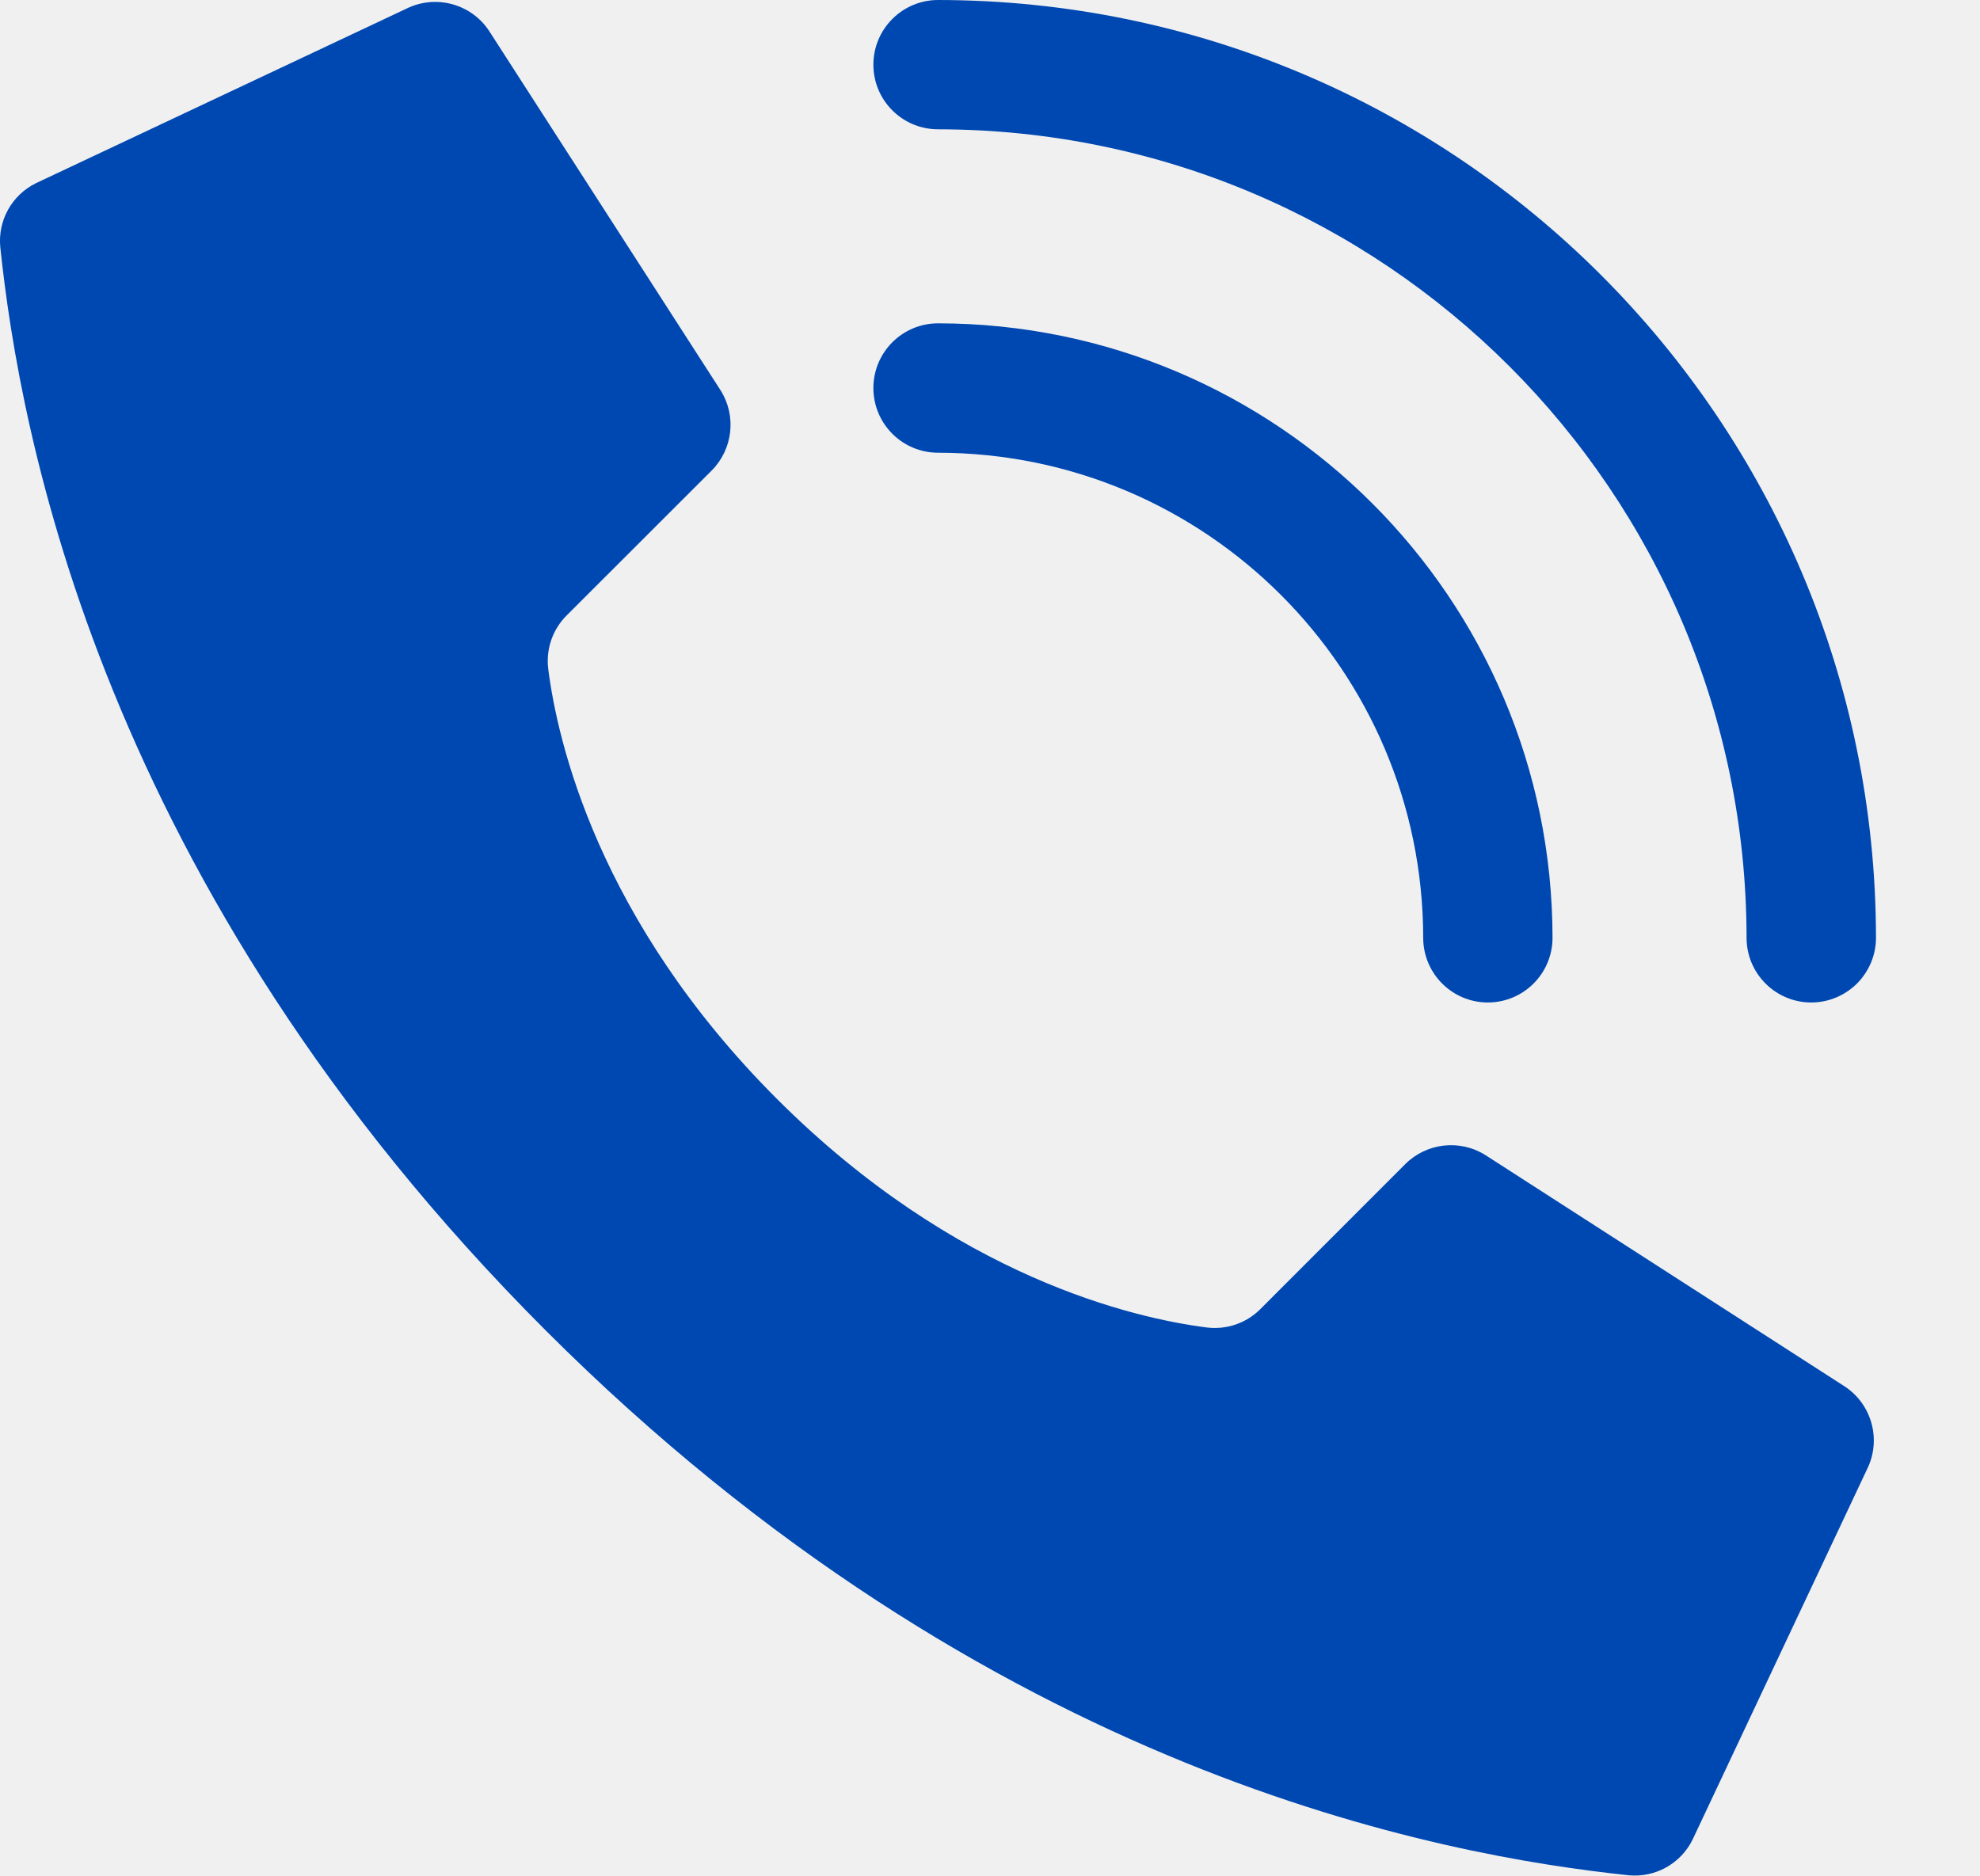
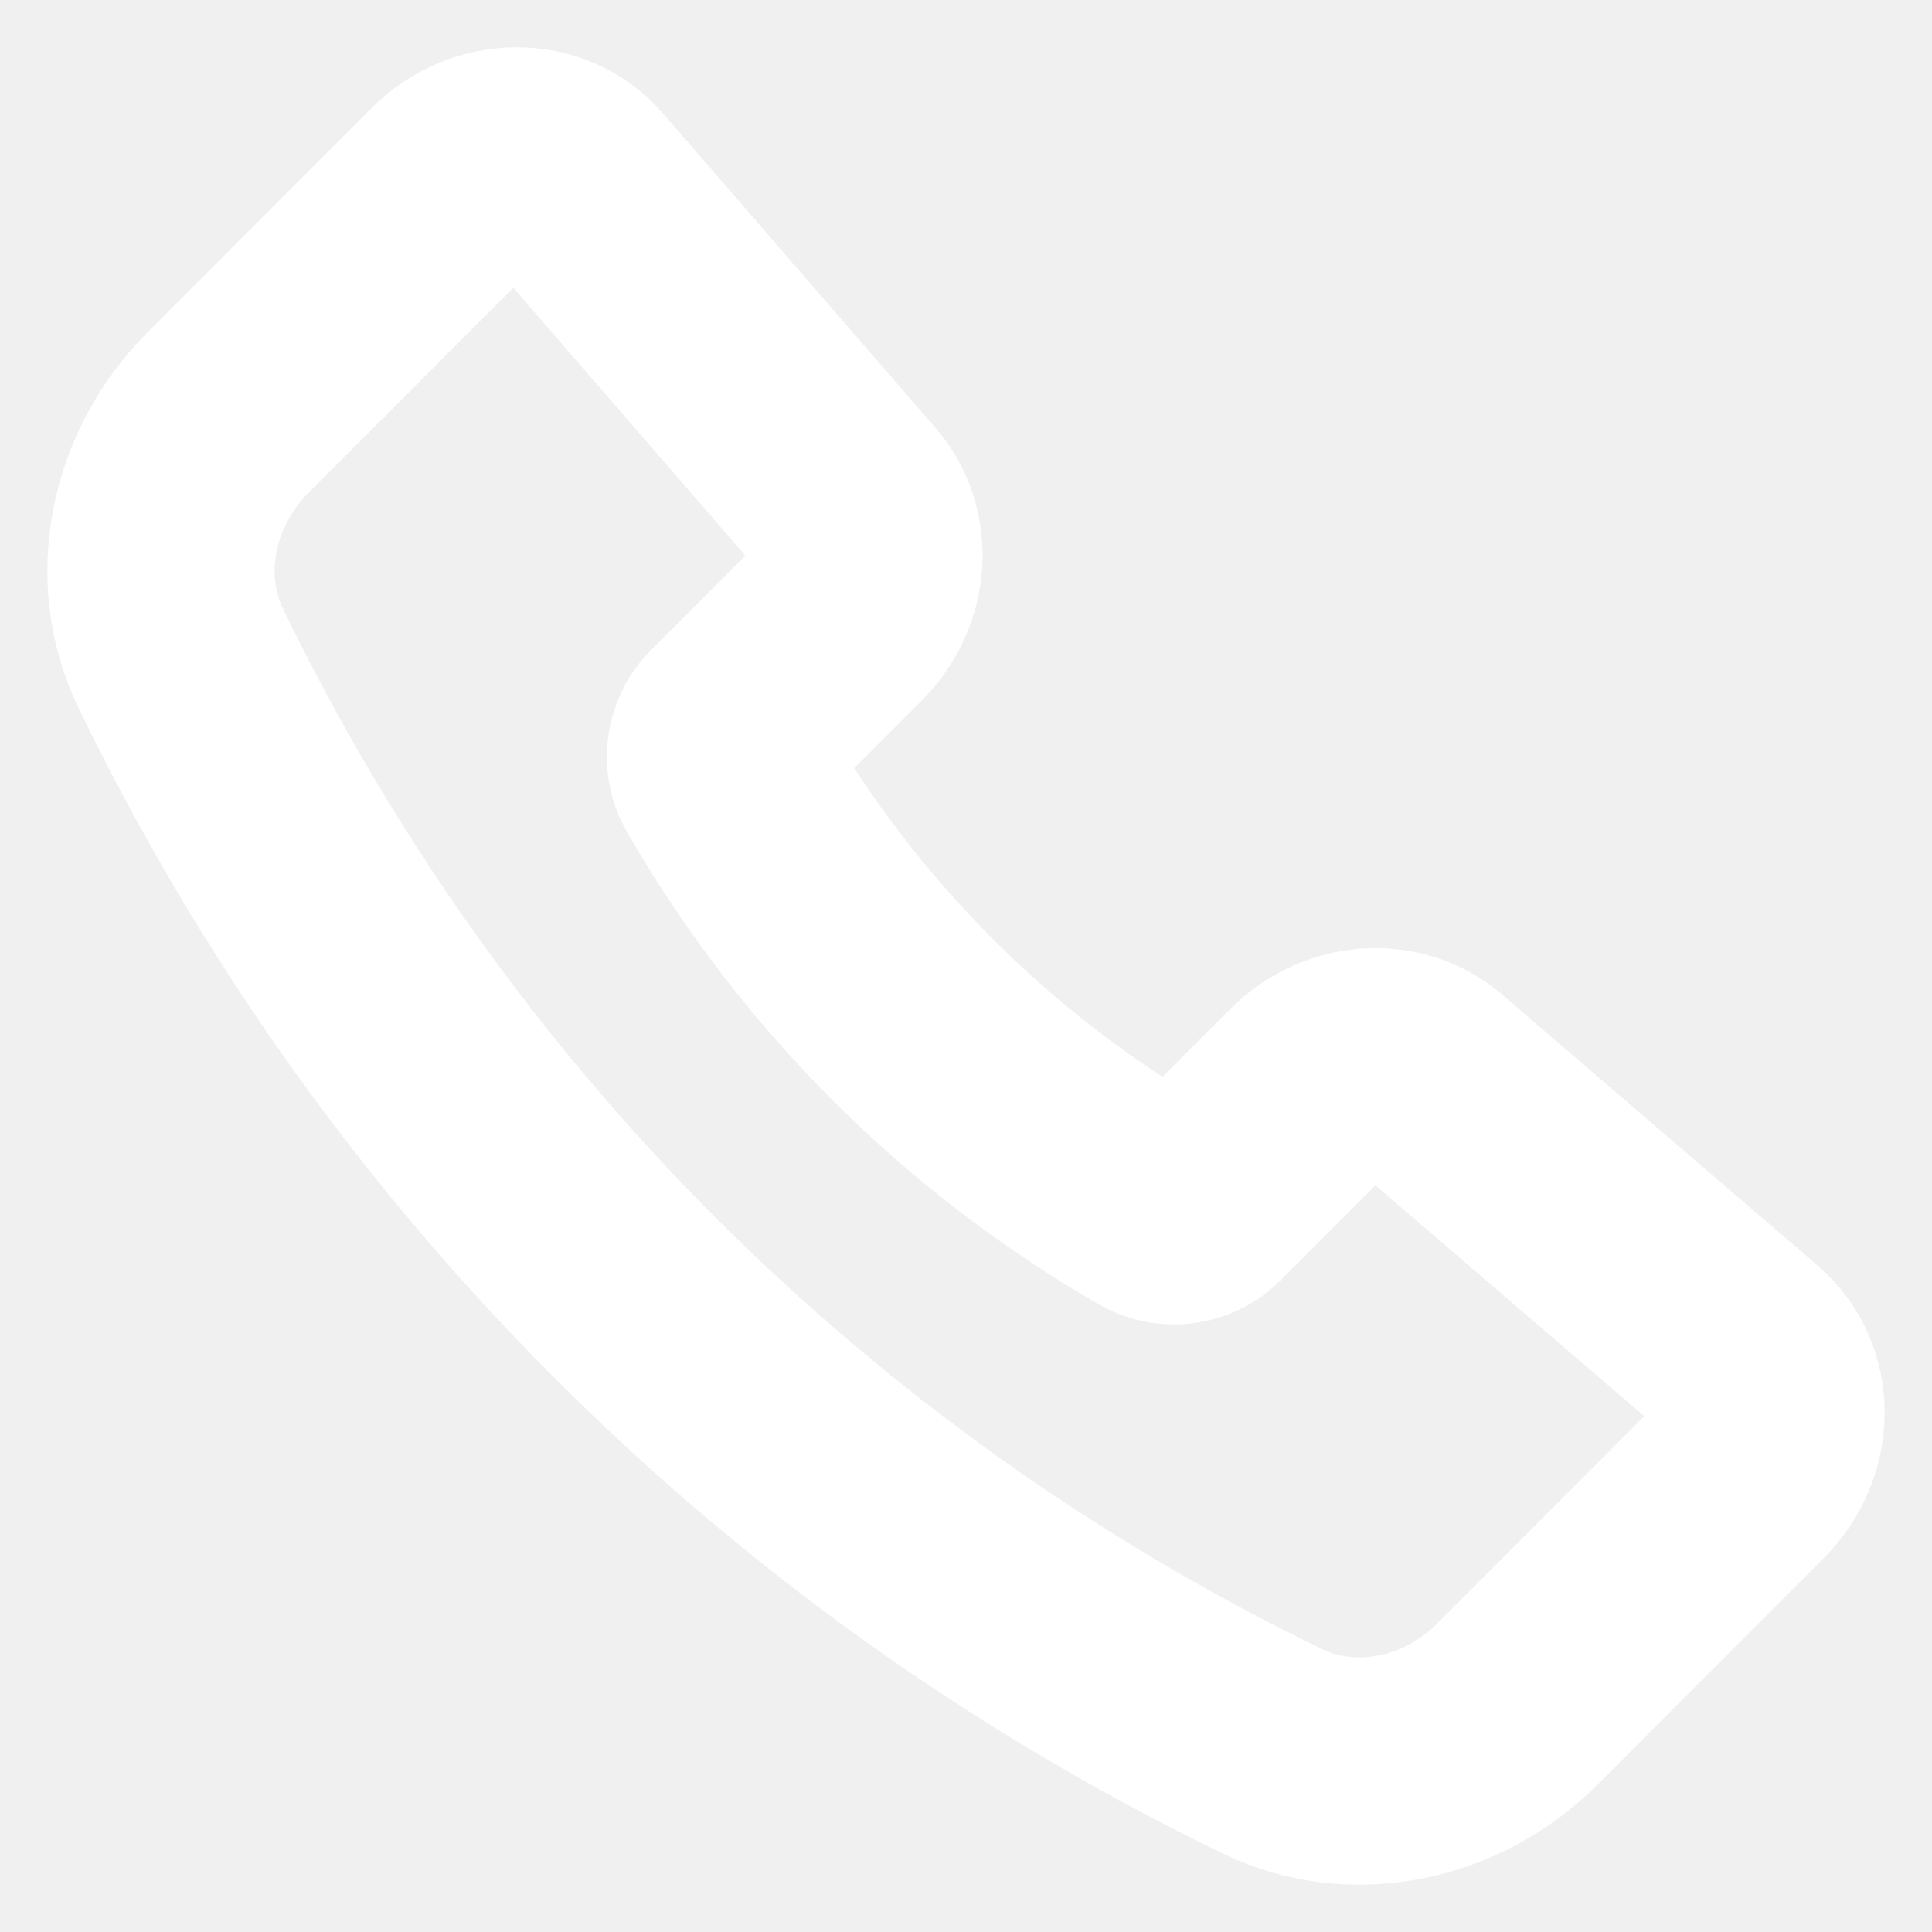
- <svg xmlns="http://www.w3.org/2000/svg" width="19" height="18" viewBox="0 0 19 18" fill="none">
-   <path d="M7.455 10.546C5.737 8.828 5.349 7.11 5.261 6.422C5.237 6.232 5.302 6.041 5.438 5.906L6.829 4.516C7.033 4.311 7.069 3.993 6.916 3.748L4.702 0.31C4.533 0.039 4.185 -0.059 3.898 0.084L0.345 1.758C0.113 1.872 -0.023 2.118 0.003 2.374C0.189 4.143 0.961 8.492 5.234 12.766C9.508 17.04 13.855 17.81 15.625 17.997C15.882 18.023 16.128 17.887 16.242 17.655L17.916 14.101C18.058 13.816 17.961 13.469 17.691 13.299L14.253 11.085C14.008 10.932 13.69 10.968 13.485 11.172L12.095 12.563C11.96 12.699 11.769 12.764 11.579 12.74C10.891 12.652 9.173 12.264 7.455 10.546Z" fill="#0048B1" />
-   <path d="M14.277 9.621C13.935 9.621 13.657 9.343 13.657 9C13.654 6.43 11.571 4.348 9.002 4.345C8.659 4.345 8.381 4.067 8.381 3.724C8.381 3.381 8.659 3.103 9.002 3.103C12.257 3.107 14.895 5.745 14.898 9C14.898 9.343 14.62 9.621 14.277 9.621Z" fill="#0048B1" />
-   <path d="M17.381 9.621C17.038 9.621 16.76 9.343 16.76 9C16.755 4.717 13.284 1.246 9.002 1.241C8.659 1.241 8.381 0.963 8.381 0.621C8.381 0.278 8.659 0 9.002 0C13.97 0.005 17.996 4.032 18.002 9C18.002 9.165 17.936 9.322 17.82 9.439C17.703 9.555 17.546 9.621 17.381 9.621Z" fill="#0048B1" />
+ <svg xmlns="http://www.w3.org/2000/svg" width="17" height="17" viewBox="0 0 17 17" fill="none">
+   <path d="M7.476 4.42L5.079 1.654C4.803 1.335 4.297 1.337 3.976 1.658L2.005 3.632C1.419 4.22 1.251 5.092 1.59 5.791C3.617 9.988 7.002 13.377 11.196 15.41C11.894 15.749 12.766 15.581 13.352 14.994L15.341 13.002C15.663 12.679 15.664 12.17 15.342 11.894L12.566 9.51C12.275 9.261 11.824 9.293 11.533 9.585L10.567 10.553C10.518 10.605 10.452 10.639 10.382 10.65C10.311 10.661 10.238 10.649 10.175 10.615C8.596 9.706 7.286 8.394 6.379 6.814C6.345 6.75 6.332 6.678 6.344 6.607C6.355 6.536 6.389 6.471 6.441 6.421L7.404 5.457C7.696 5.164 7.728 4.711 7.476 4.42Z" stroke="white" stroke-width="2" stroke-linecap="round" stroke-linejoin="round" />
</svg>
